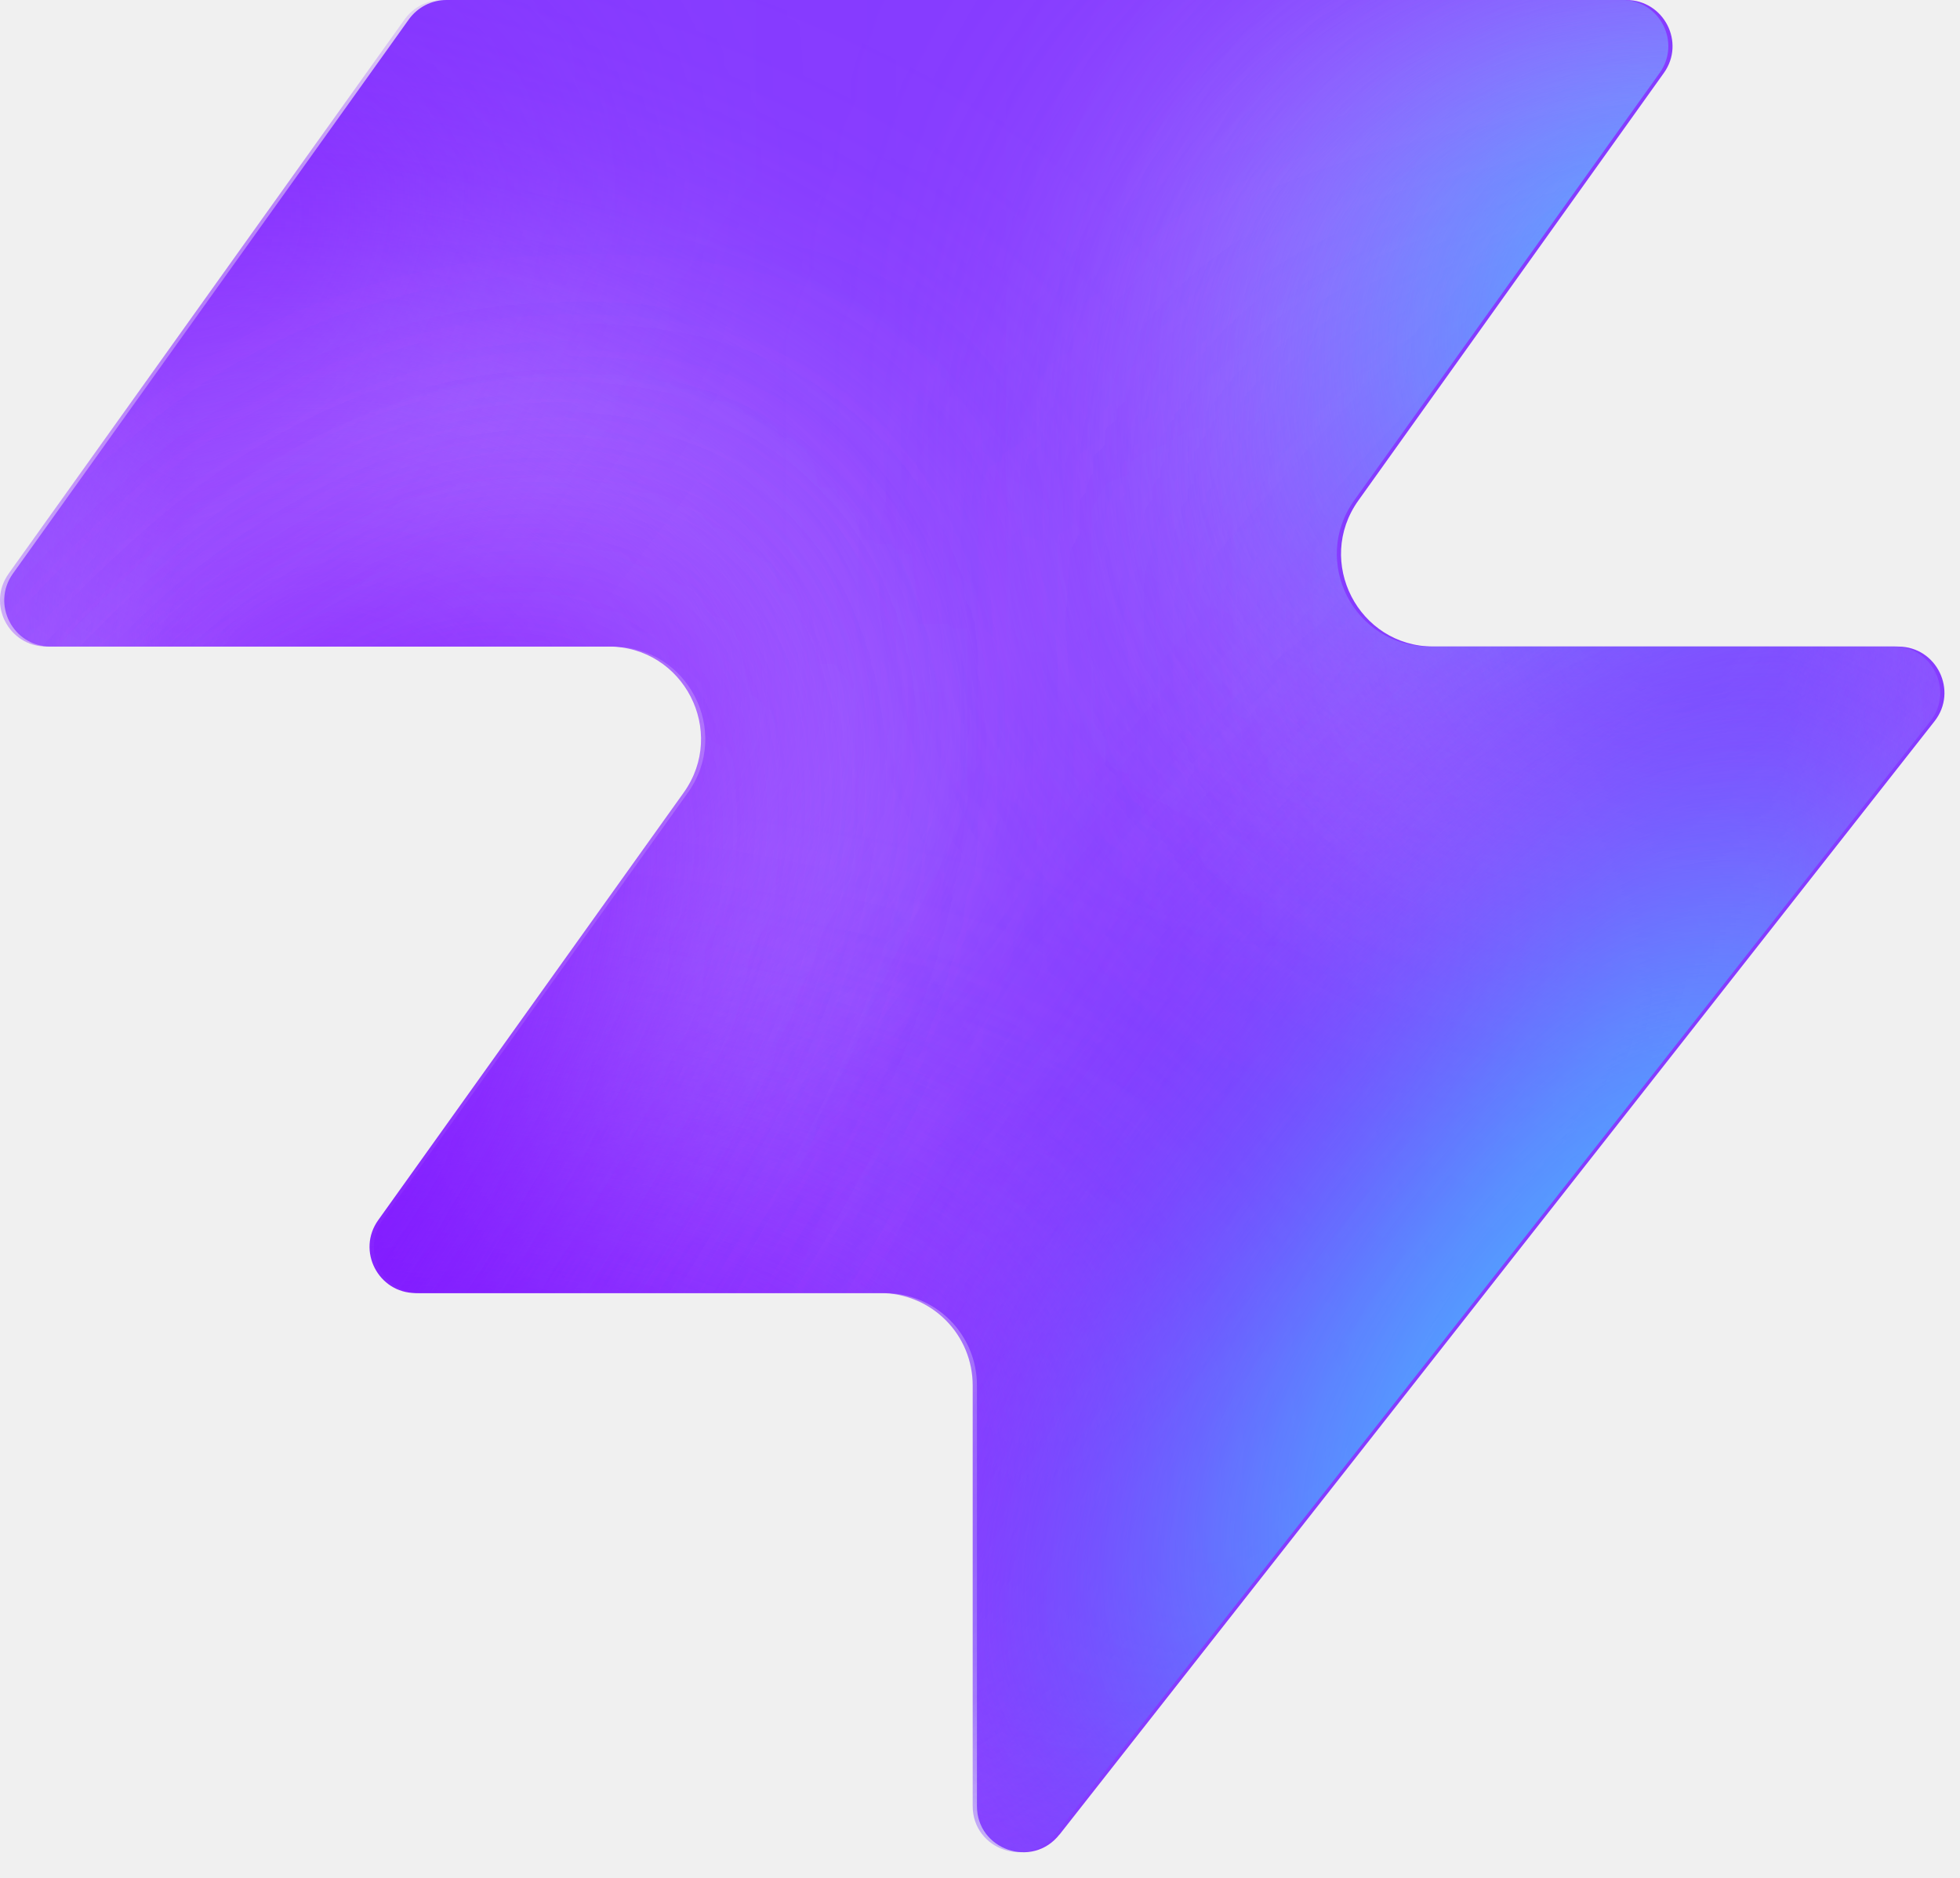
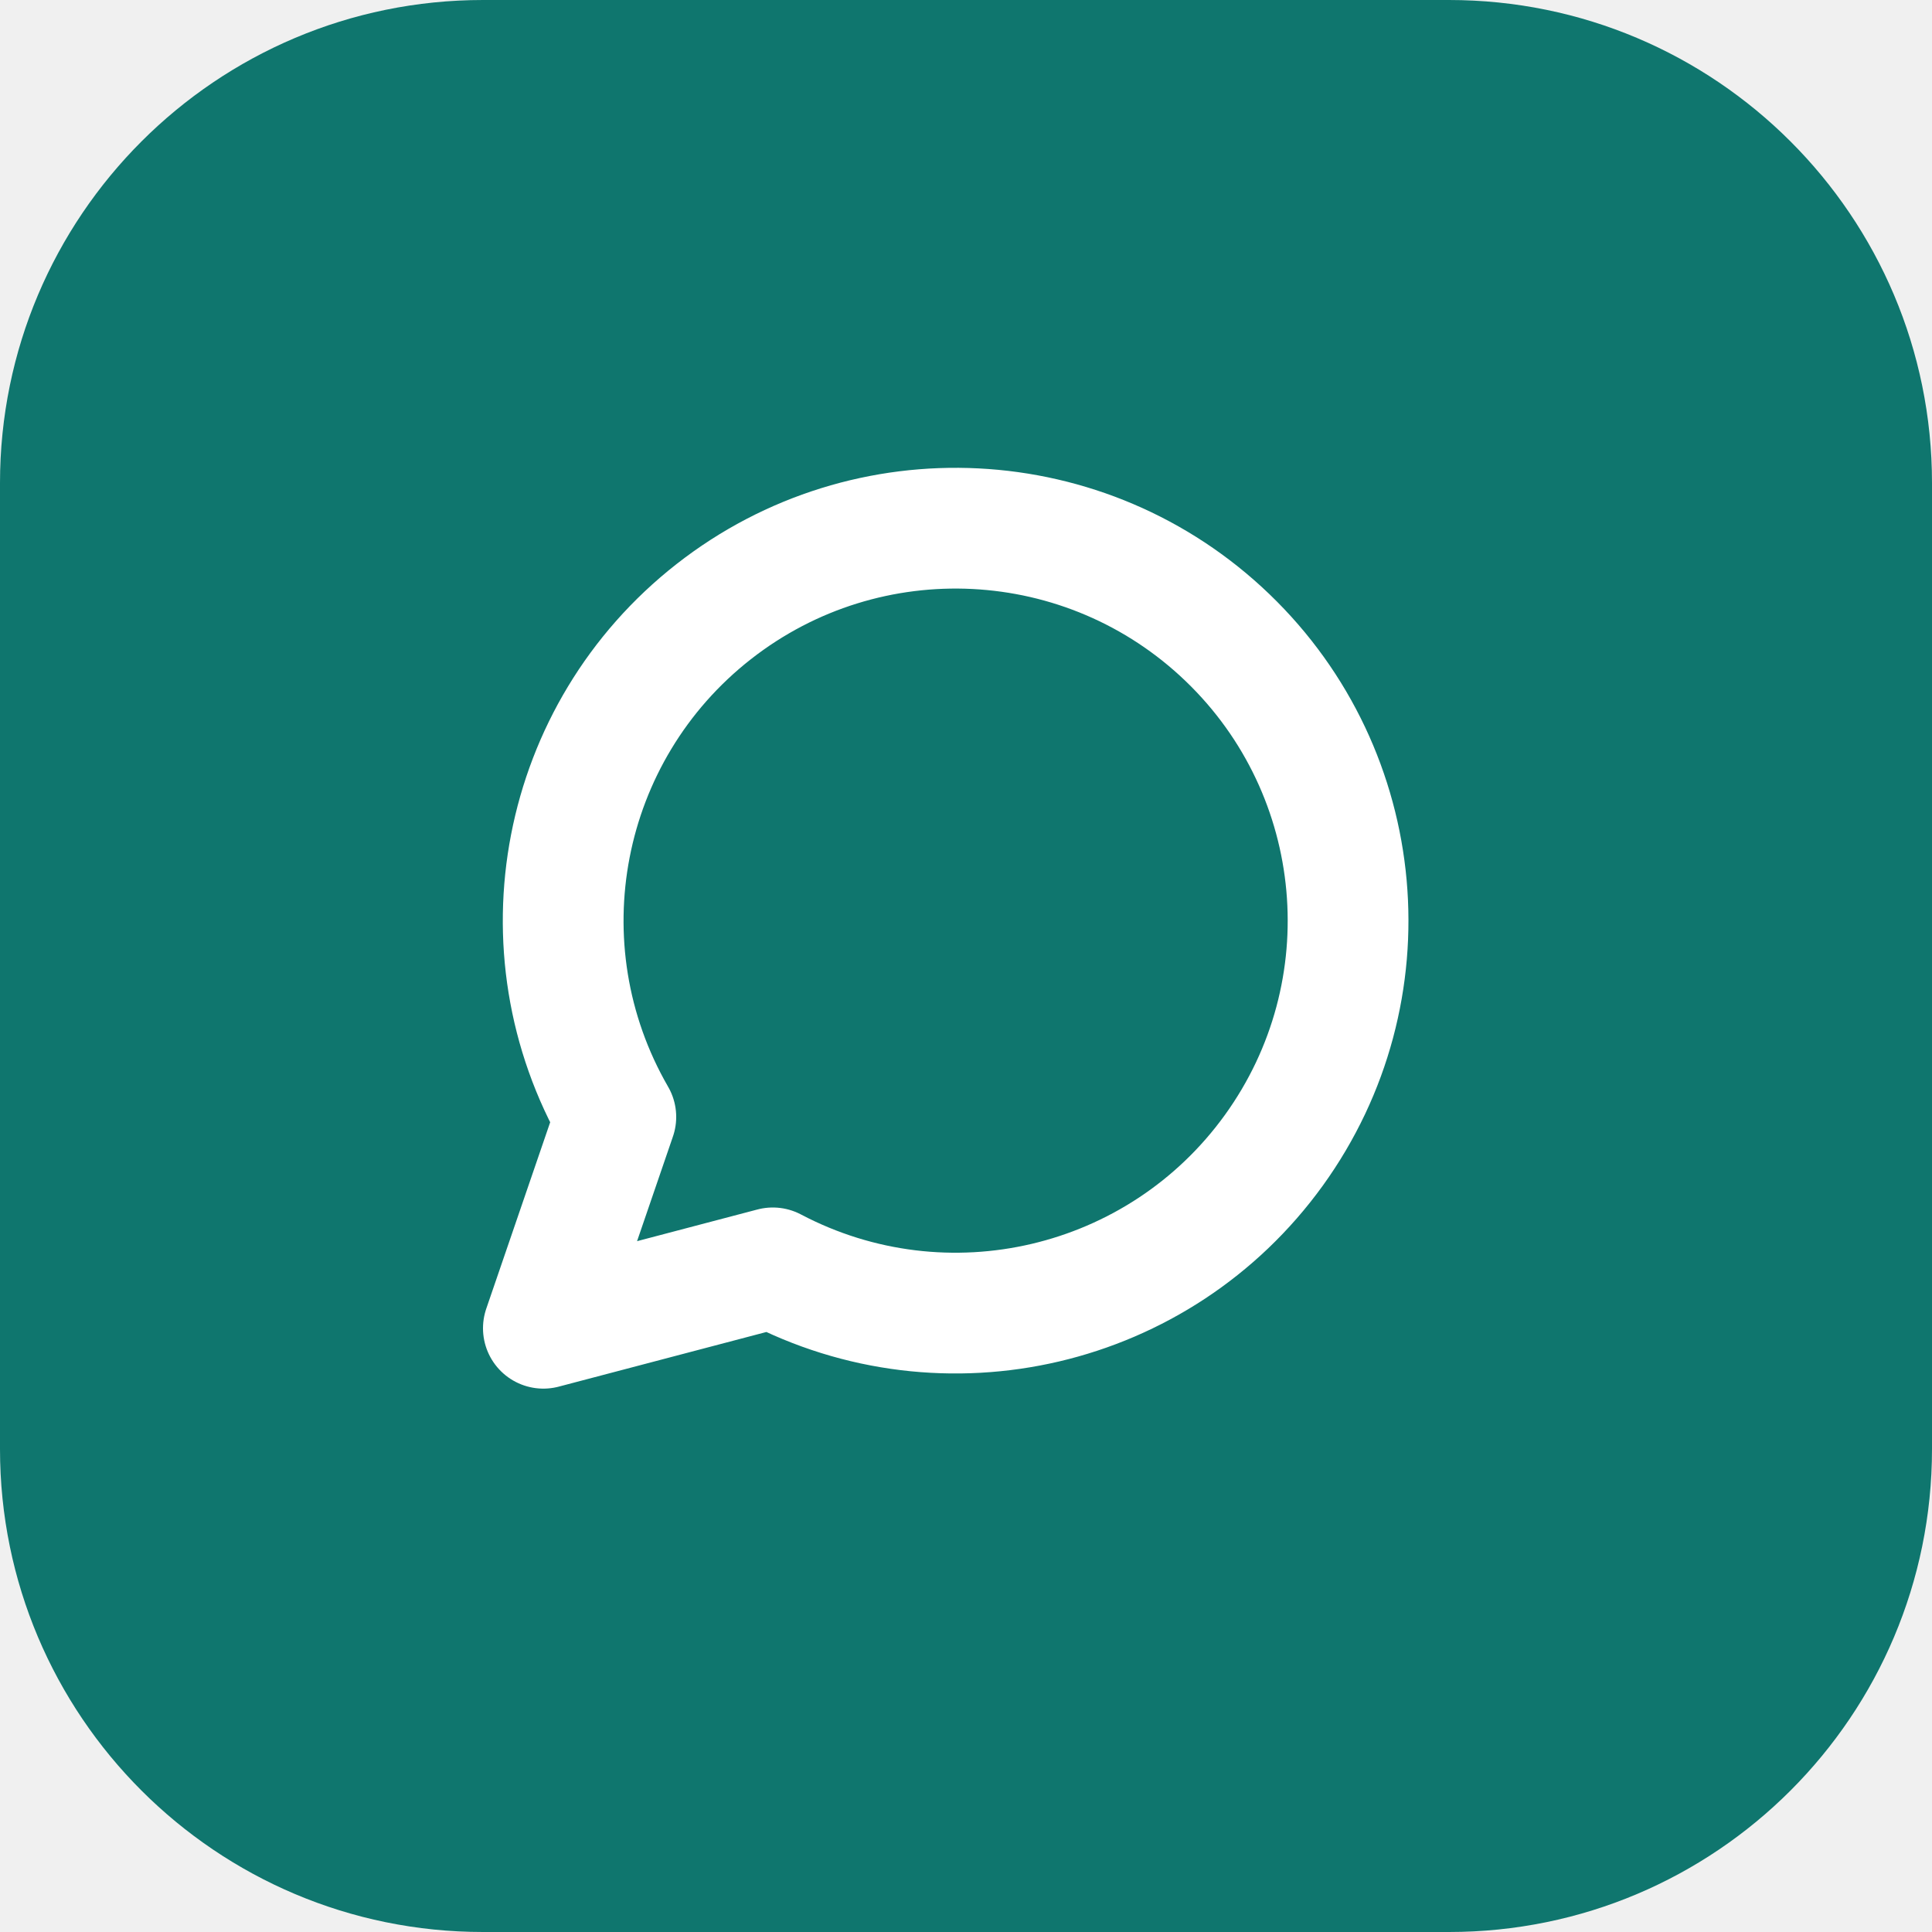
- <svg xmlns="http://www.w3.org/2000/svg" width="48" height="46" fill="none" viewBox="0 0 48 46">
-   <path fill="#863bff" d="M25.946 44.938c-.664.845-2.021.375-2.021-.698V33.937a2.26 2.26 0 0 0-2.262-2.262H10.287c-.92 0-1.456-1.04-.92-1.788l7.48-10.471c1.07-1.497 0-3.578-1.842-3.578H1.237c-.92 0-1.456-1.04-.92-1.788L10.013.474c.214-.297.556-.474.92-.474h28.894c.92 0 1.456 1.04.92 1.788l-7.48 10.471c-1.07 1.498 0 3.579 1.842 3.579h11.377c.943 0 1.473 1.088.89 1.83L25.947 44.94z" style="fill:#863bff;fill:color(display-p3 .525 .23 1);fill-opacity:1" />
-   <mask id="a" width="48" height="46" x="0" y="0" maskUnits="userSpaceOnUse" style="mask-type:alpha">
-     <path fill="#000" d="M25.842 44.938c-.664.844-2.021.375-2.021-.698V33.937a2.26 2.26 0 0 0-2.262-2.262H10.183c-.92 0-1.456-1.04-.92-1.788l7.48-10.471c1.07-1.498 0-3.579-1.842-3.579H1.133c-.92 0-1.456-1.04-.92-1.787L9.91.473c.214-.297.556-.474.92-.474h28.894c.92 0 1.456 1.04.92 1.788l-7.48 10.471c-1.07 1.498 0 3.578 1.842 3.578h11.377c.943 0 1.473 1.088.89 1.832L25.843 44.94z" style="fill:#000;fill-opacity:1" />
-   </mask>
-   <g mask="url(#a)">
-     <g filter="url(#b)">
-       <ellipse cx="5.508" cy="14.704" fill="#ede6ff" rx="5.508" ry="14.704" style="fill:#ede6ff;fill:color(display-p3 .927 .903 1);fill-opacity:1" transform="matrix(.00324 1 1 -.00324 -4.47 31.516)" />
-     </g>
-     <g filter="url(#c)">
-       <ellipse cx="10.399" cy="29.851" fill="#ede6ff" rx="10.399" ry="29.851" style="fill:#ede6ff;fill:color(display-p3 .927 .903 1);fill-opacity:1" transform="matrix(.00324 1 1 -.00324 -39.328 7.883)" />
-     </g>
-     <g filter="url(#d)">
-       <ellipse cx="5.508" cy="30.487" fill="#7e14ff" rx="5.508" ry="30.487" style="fill:#7e14ff;fill:color(display-p3 .492 .077 1);fill-opacity:1" transform="rotate(89.814 -25.913 -14.639)scale(1 -1)" />
-     </g>
-     <g filter="url(#e)">
-       <ellipse cx="5.508" cy="30.599" fill="#7e14ff" rx="5.508" ry="30.599" style="fill:#7e14ff;fill:color(display-p3 .492 .077 1);fill-opacity:1" transform="rotate(89.814 -32.644 -3.334)scale(1 -1)" />
-     </g>
-     <g filter="url(#f)">
-       <ellipse cx="5.508" cy="30.599" fill="#7e14ff" rx="5.508" ry="30.599" style="fill:#7e14ff;fill:color(display-p3 .492 .077 1);fill-opacity:1" transform="matrix(.00324 1 1 -.00324 -34.34 30.47)" />
-     </g>
-     <g filter="url(#g)">
-       <ellipse cx="14.072" cy="22.078" fill="#ede6ff" rx="14.072" ry="22.078" style="fill:#ede6ff;fill:color(display-p3 .927 .903 1);fill-opacity:1" transform="rotate(93.35 24.506 48.493)scale(-1 1)" />
-     </g>
-     <g filter="url(#h)">
-       <ellipse cx="3.47" cy="21.501" fill="#7e14ff" rx="3.47" ry="21.501" style="fill:#7e14ff;fill:color(display-p3 .492 .077 1);fill-opacity:1" transform="rotate(89.009 28.708 47.59)scale(-1 1)" />
-     </g>
-     <g filter="url(#i)">
-       <ellipse cx="3.47" cy="21.501" fill="#7e14ff" rx="3.47" ry="21.501" style="fill:#7e14ff;fill:color(display-p3 .492 .077 1);fill-opacity:1" transform="rotate(89.009 28.708 47.59)scale(-1 1)" />
-     </g>
-     <g filter="url(#j)">
-       <ellipse cx=".387" cy="8.972" fill="#7e14ff" rx="4.407" ry="29.108" style="fill:#7e14ff;fill:color(display-p3 .492 .077 1);fill-opacity:1" transform="rotate(39.51 .387 8.972)" />
-     </g>
-     <g filter="url(#k)">
-       <ellipse cx="47.523" cy="-6.092" fill="#7e14ff" rx="4.407" ry="29.108" style="fill:#7e14ff;fill:color(display-p3 .492 .077 1);fill-opacity:1" transform="rotate(37.892 47.523 -6.092)" />
-     </g>
-     <g filter="url(#l)">
-       <ellipse cx="41.412" cy="6.333" fill="#47bfff" rx="5.971" ry="9.665" style="fill:#47bfff;fill:color(display-p3 .28 .748 1);fill-opacity:1" transform="rotate(37.892 41.412 6.333)" />
-     </g>
-     <g filter="url(#m)">
-       <ellipse cx="-1.879" cy="38.332" fill="#7e14ff" rx="4.407" ry="29.108" style="fill:#7e14ff;fill:color(display-p3 .492 .077 1);fill-opacity:1" transform="rotate(37.892 -1.88 38.332)" />
-     </g>
-     <g filter="url(#n)">
-       <ellipse cx="-1.879" cy="38.332" fill="#7e14ff" rx="4.407" ry="29.108" style="fill:#7e14ff;fill:color(display-p3 .492 .077 1);fill-opacity:1" transform="rotate(37.892 -1.88 38.332)" />
-     </g>
-     <g filter="url(#o)">
-       <ellipse cx="35.651" cy="29.907" fill="#7e14ff" rx="4.407" ry="29.108" style="fill:#7e14ff;fill:color(display-p3 .492 .077 1);fill-opacity:1" transform="rotate(37.892 35.651 29.907)" />
-     </g>
-     <g filter="url(#p)">
-       <ellipse cx="38.418" cy="32.4" fill="#47bfff" rx="5.971" ry="15.297" style="fill:#47bfff;fill:color(display-p3 .28 .748 1);fill-opacity:1" transform="rotate(37.892 38.418 32.4)" />
-     </g>
-   </g>
-   <defs>
-     <filter id="b" width="60.045" height="41.654" x="-19.77" y="16.149" color-interpolation-filters="sRGB" filterUnits="userSpaceOnUse">
-       <feFlood flood-opacity="0" result="BackgroundImageFix" />
-       <feBlend in="SourceGraphic" in2="BackgroundImageFix" result="shape" />
-       <feGaussianBlur result="effect1_foregroundBlur_2002_17158" stdDeviation="7.659" />
-     </filter>
-     <filter id="c" width="90.34" height="51.437" x="-54.613" y="-7.533" color-interpolation-filters="sRGB" filterUnits="userSpaceOnUse">
-       <feFlood flood-opacity="0" result="BackgroundImageFix" />
-       <feBlend in="SourceGraphic" in2="BackgroundImageFix" result="shape" />
-       <feGaussianBlur result="effect1_foregroundBlur_2002_17158" stdDeviation="7.659" />
-     </filter>
-     <filter id="d" width="79.355" height="29.4" x="-49.64" y="2.03" color-interpolation-filters="sRGB" filterUnits="userSpaceOnUse">
-       <feFlood flood-opacity="0" result="BackgroundImageFix" />
-       <feBlend in="SourceGraphic" in2="BackgroundImageFix" result="shape" />
-       <feGaussianBlur result="effect1_foregroundBlur_2002_17158" stdDeviation="4.596" />
-     </filter>
-     <filter id="e" width="79.579" height="29.4" x="-45.045" y="20.029" color-interpolation-filters="sRGB" filterUnits="userSpaceOnUse">
-       <feFlood flood-opacity="0" result="BackgroundImageFix" />
-       <feBlend in="SourceGraphic" in2="BackgroundImageFix" result="shape" />
-       <feGaussianBlur result="effect1_foregroundBlur_2002_17158" stdDeviation="4.596" />
-     </filter>
-     <filter id="f" width="79.579" height="29.4" x="-43.513" y="21.178" color-interpolation-filters="sRGB" filterUnits="userSpaceOnUse">
-       <feFlood flood-opacity="0" result="BackgroundImageFix" />
-       <feBlend in="SourceGraphic" in2="BackgroundImageFix" result="shape" />
-       <feGaussianBlur result="effect1_foregroundBlur_2002_17158" stdDeviation="4.596" />
-     </filter>
-     <filter id="g" width="74.749" height="58.852" x="15.756" y="-17.901" color-interpolation-filters="sRGB" filterUnits="userSpaceOnUse">
-       <feFlood flood-opacity="0" result="BackgroundImageFix" />
-       <feBlend in="SourceGraphic" in2="BackgroundImageFix" result="shape" />
-       <feGaussianBlur result="effect1_foregroundBlur_2002_17158" stdDeviation="7.659" />
-     </filter>
-     <filter id="h" width="61.377" height="25.362" x="23.548" y="2.284" color-interpolation-filters="sRGB" filterUnits="userSpaceOnUse">
-       <feFlood flood-opacity="0" result="BackgroundImageFix" />
-       <feBlend in="SourceGraphic" in2="BackgroundImageFix" result="shape" />
-       <feGaussianBlur result="effect1_foregroundBlur_2002_17158" stdDeviation="4.596" />
-     </filter>
-     <filter id="i" width="61.377" height="25.362" x="23.548" y="2.284" color-interpolation-filters="sRGB" filterUnits="userSpaceOnUse">
-       <feFlood flood-opacity="0" result="BackgroundImageFix" />
-       <feBlend in="SourceGraphic" in2="BackgroundImageFix" result="shape" />
-       <feGaussianBlur result="effect1_foregroundBlur_2002_17158" stdDeviation="4.596" />
-     </filter>
-     <filter id="j" width="56.045" height="63.649" x="-27.636" y="-22.853" color-interpolation-filters="sRGB" filterUnits="userSpaceOnUse">
-       <feFlood flood-opacity="0" result="BackgroundImageFix" />
-       <feBlend in="SourceGraphic" in2="BackgroundImageFix" result="shape" />
-       <feGaussianBlur result="effect1_foregroundBlur_2002_17158" stdDeviation="4.596" />
-     </filter>
-     <filter id="k" width="54.814" height="64.646" x="20.116" y="-38.415" color-interpolation-filters="sRGB" filterUnits="userSpaceOnUse">
-       <feFlood flood-opacity="0" result="BackgroundImageFix" />
-       <feBlend in="SourceGraphic" in2="BackgroundImageFix" result="shape" />
-       <feGaussianBlur result="effect1_foregroundBlur_2002_17158" stdDeviation="4.596" />
-     </filter>
-     <filter id="l" width="33.541" height="35.313" x="24.641" y="-11.323" color-interpolation-filters="sRGB" filterUnits="userSpaceOnUse">
-       <feFlood flood-opacity="0" result="BackgroundImageFix" />
-       <feBlend in="SourceGraphic" in2="BackgroundImageFix" result="shape" />
-       <feGaussianBlur result="effect1_foregroundBlur_2002_17158" stdDeviation="4.596" />
-     </filter>
-     <filter id="m" width="54.814" height="64.646" x="-29.286" y="6.009" color-interpolation-filters="sRGB" filterUnits="userSpaceOnUse">
-       <feFlood flood-opacity="0" result="BackgroundImageFix" />
-       <feBlend in="SourceGraphic" in2="BackgroundImageFix" result="shape" />
-       <feGaussianBlur result="effect1_foregroundBlur_2002_17158" stdDeviation="4.596" />
-     </filter>
-     <filter id="n" width="54.814" height="64.646" x="-29.286" y="6.009" color-interpolation-filters="sRGB" filterUnits="userSpaceOnUse">
-       <feFlood flood-opacity="0" result="BackgroundImageFix" />
-       <feBlend in="SourceGraphic" in2="BackgroundImageFix" result="shape" />
-       <feGaussianBlur result="effect1_foregroundBlur_2002_17158" stdDeviation="4.596" />
-     </filter>
-     <filter id="o" width="54.814" height="64.646" x="8.244" y="-2.416" color-interpolation-filters="sRGB" filterUnits="userSpaceOnUse">
-       <feFlood flood-opacity="0" result="BackgroundImageFix" />
-       <feBlend in="SourceGraphic" in2="BackgroundImageFix" result="shape" />
-       <feGaussianBlur result="effect1_foregroundBlur_2002_17158" stdDeviation="4.596" />
-     </filter>
-     <filter id="p" width="39.409" height="43.623" x="18.713" y="10.588" color-interpolation-filters="sRGB" filterUnits="userSpaceOnUse">
-       <feFlood flood-opacity="0" result="BackgroundImageFix" />
-       <feBlend in="SourceGraphic" in2="BackgroundImageFix" result="shape" />
-       <feGaussianBlur result="effect1_foregroundBlur_2002_17158" stdDeviation="4.596" />
-     </filter>
-   </defs>
+ <svg xmlns="http://www.w3.org/2000/svg" viewBox="0 0 32 32">
+   <rect width="32" height="32" rx="8" fill="#0f766e" />
+   <path d="M9 22l1.2-3.5A6.5 6.5 0 1 1 12.8 21L9 22z" fill="none" stroke="#fff" stroke-width="2" stroke-linejoin="round" />
</svg>
